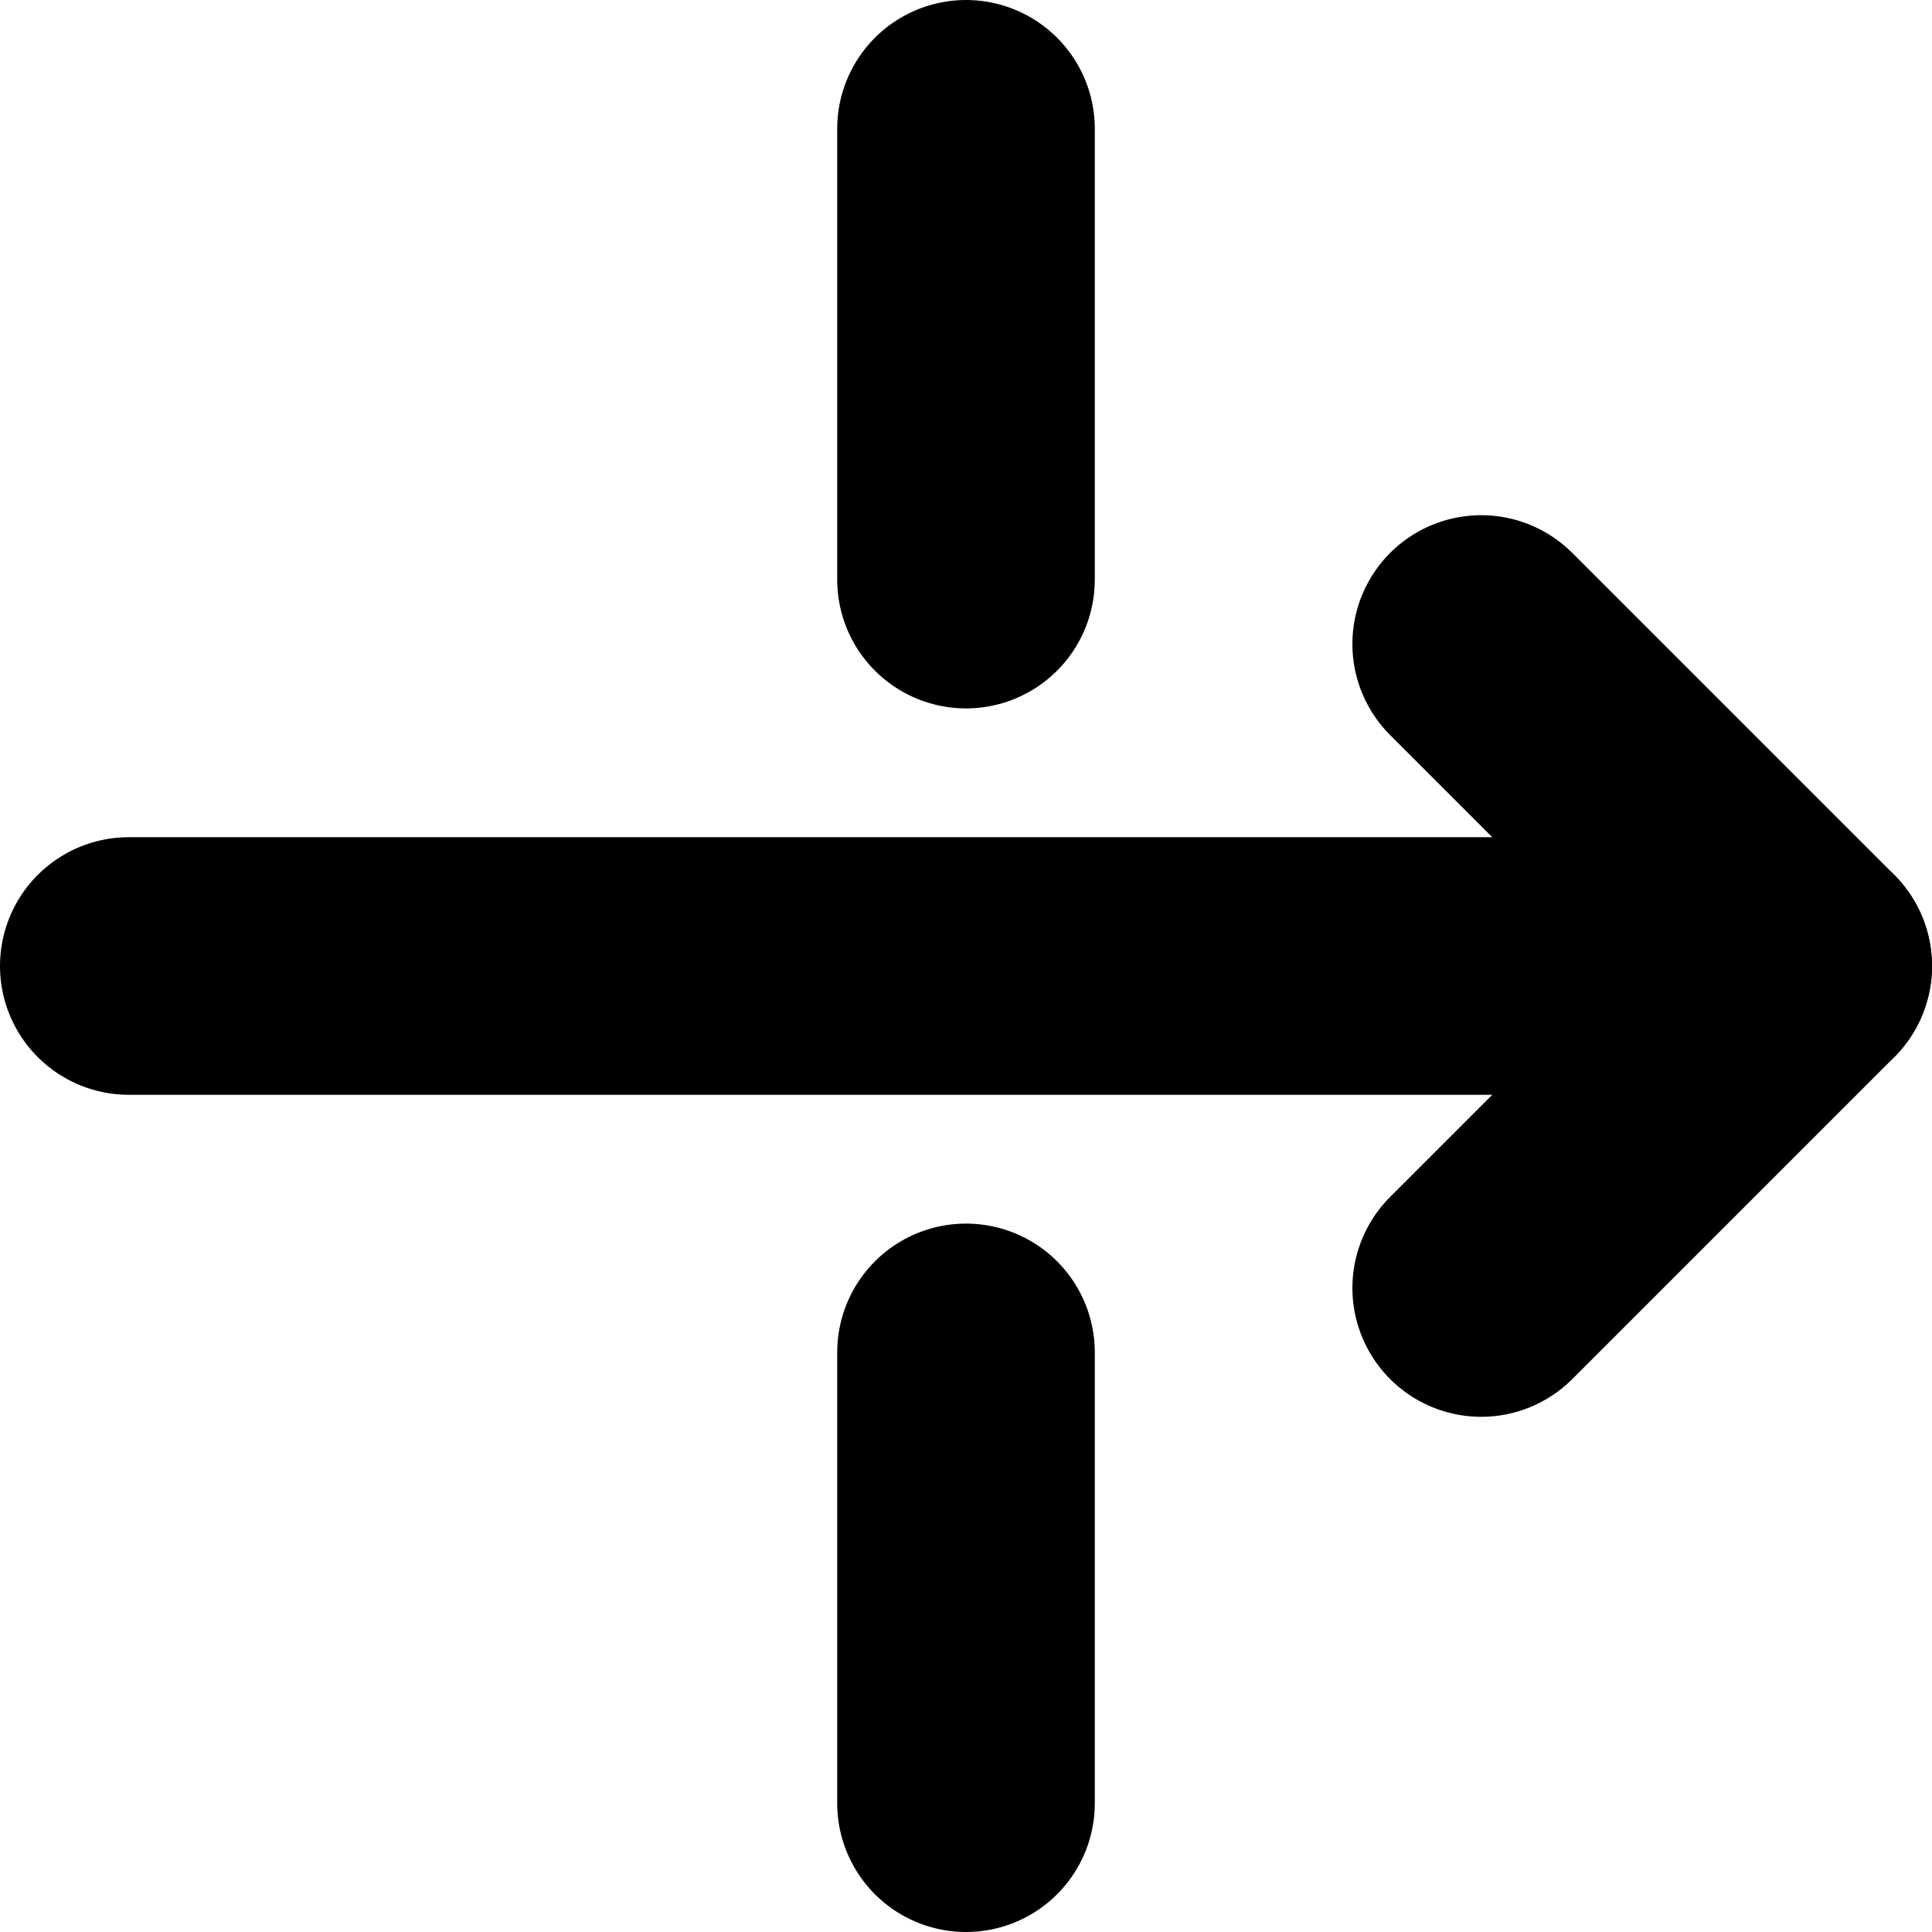
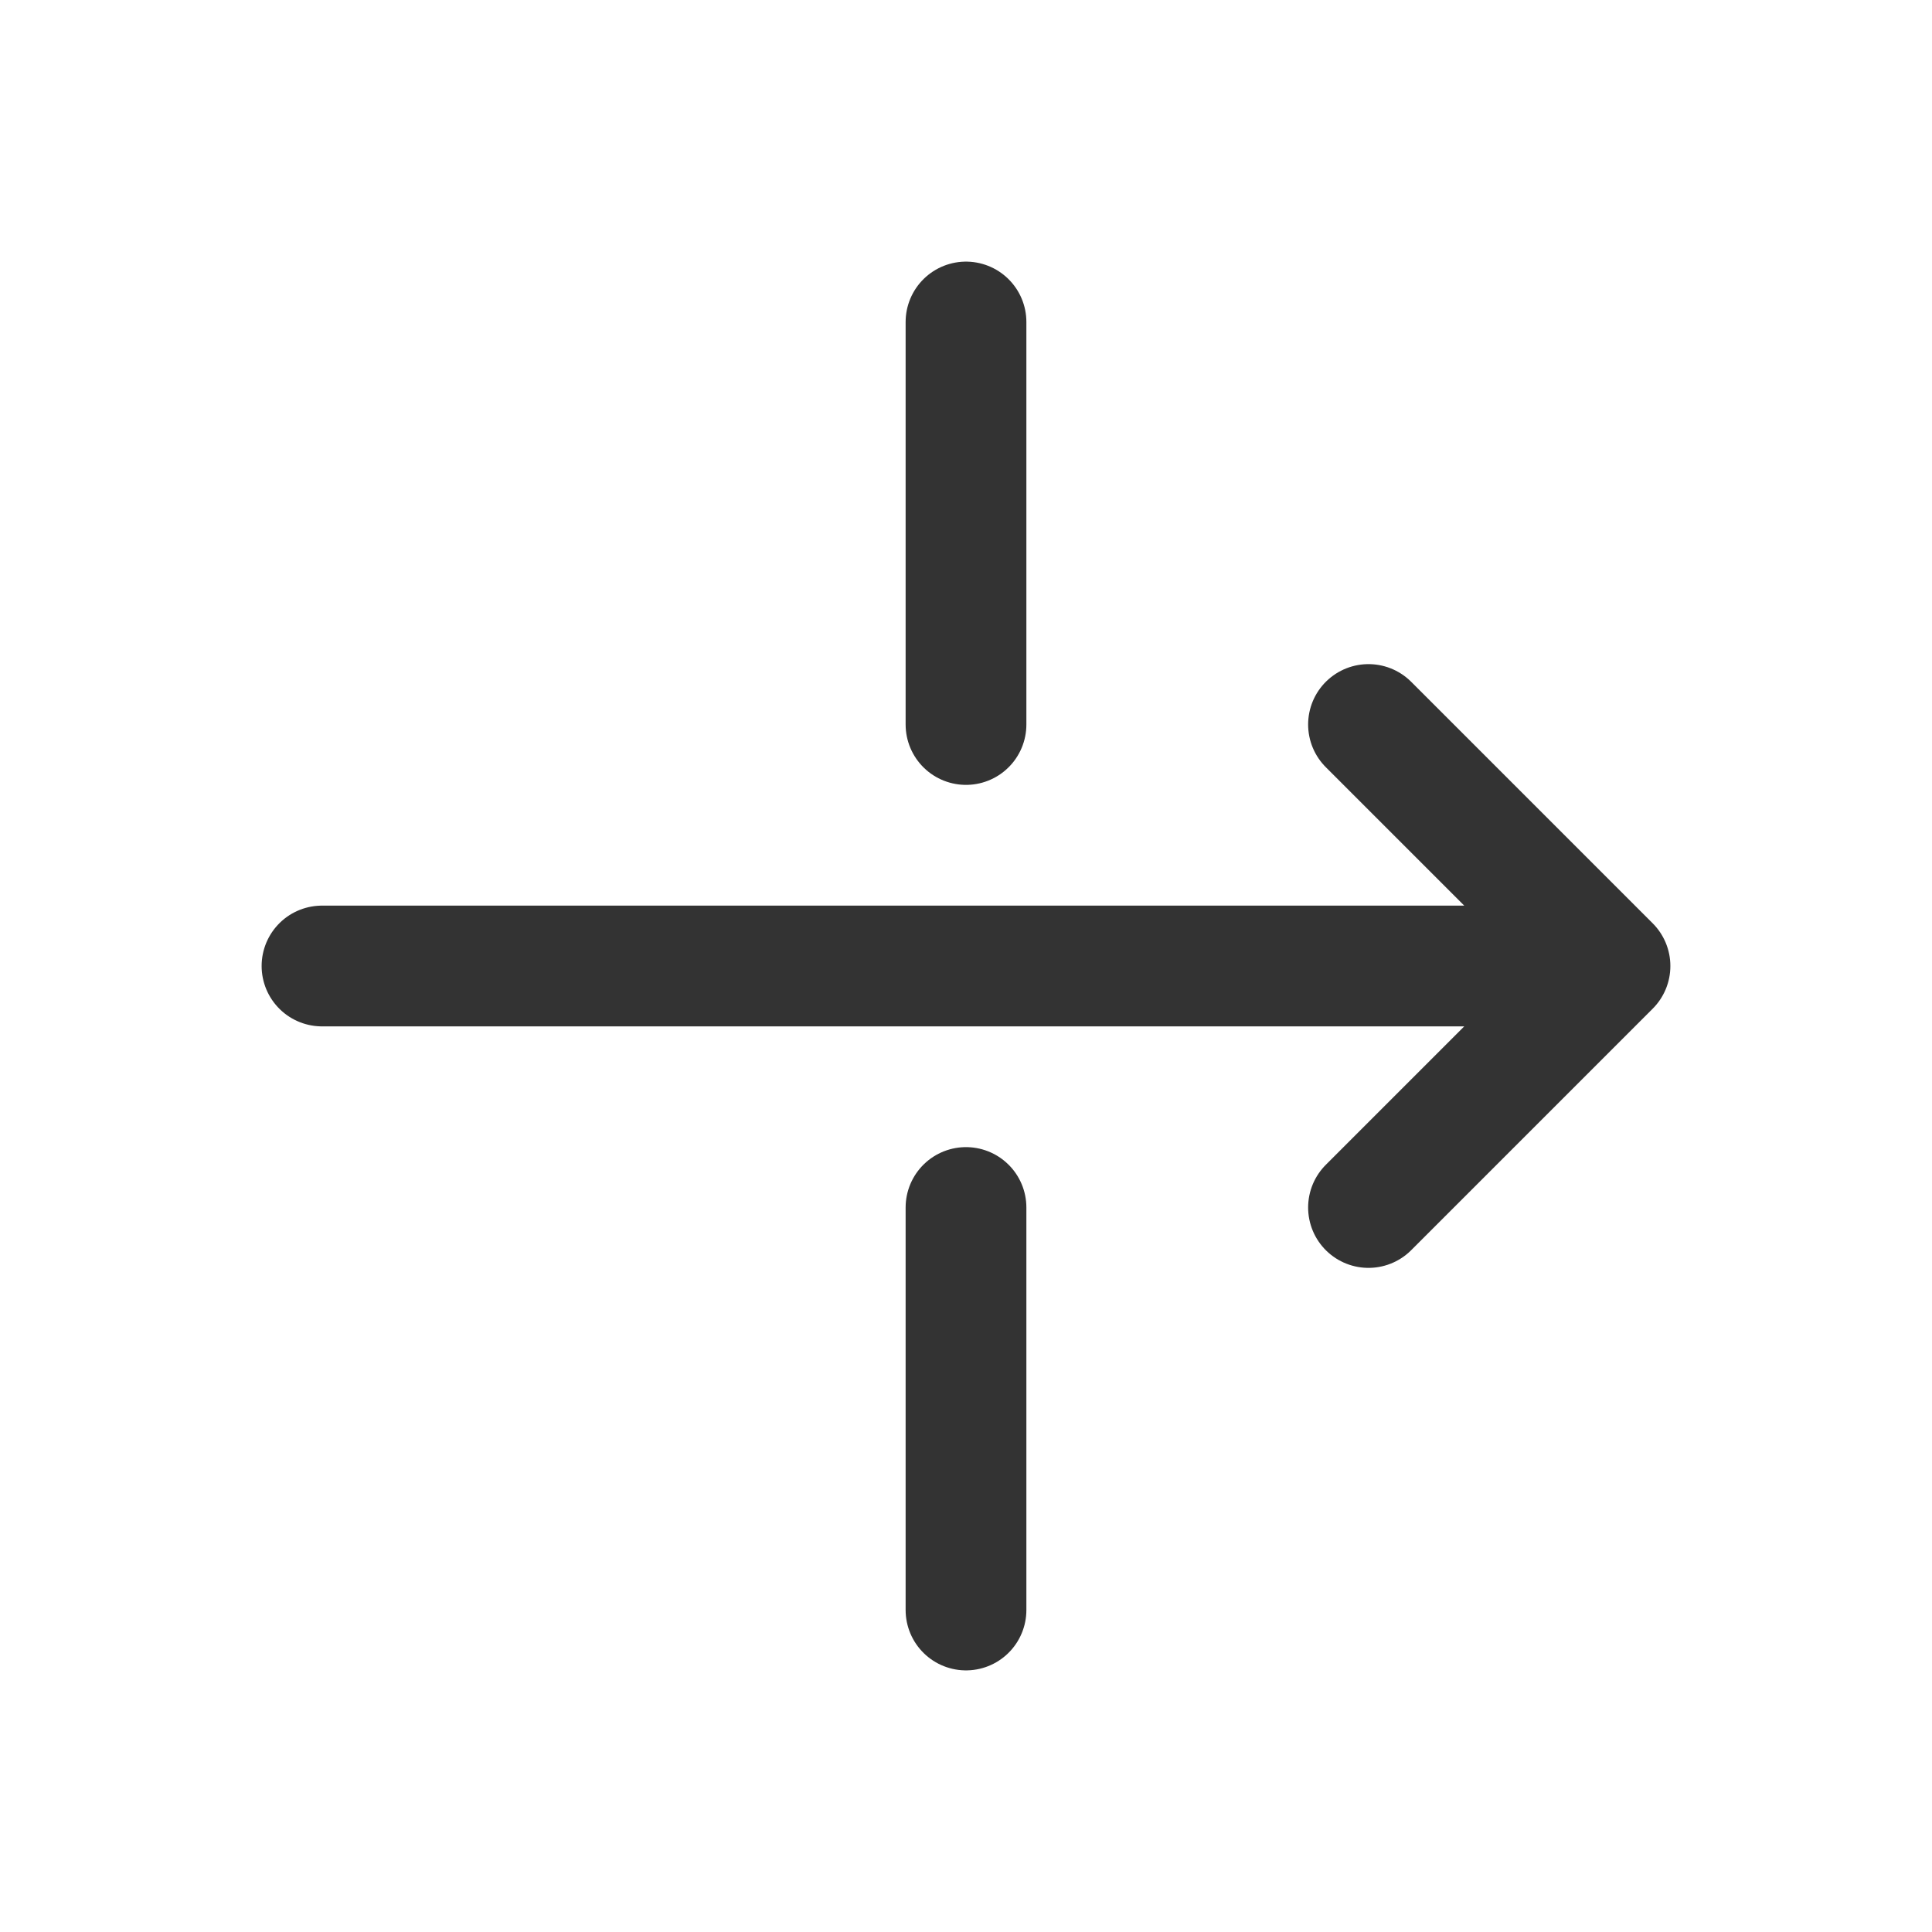
- <svg xmlns="http://www.w3.org/2000/svg" width="200" height="200" version="1.1" id="svg5">
-   <defs id="defs2" />
-   <g id="layer1">
-     <g id="g831" transform="matrix(0.6666667,0,0,0.6666667,-33.33333,-33.33333)">
-       <path style="fill:none;stroke:#000000;stroke-width:40;stroke-linecap:round;stroke-linejoin:round;stroke-miterlimit:4;stroke-dasharray:none;stroke-opacity:1" d="M 70,200 H 330" id="path935" />
-       <path style="fill:none;stroke:#000000;stroke-width:40;stroke-linecap:round;stroke-linejoin:round;stroke-miterlimit:4;stroke-dasharray:none;stroke-opacity:1" d="m 280,150 50,50 -50,50" id="path937" />
-       <path style="fill:none;stroke:#000000;stroke-width:40;stroke-linecap:round;stroke-linejoin:round;stroke-miterlimit:4;stroke-dasharray:none;stroke-opacity:1" d="m 200,70 v 70" id="path939" />
-       <path style="fill:none;stroke:#000000;stroke-width:40;stroke-linecap:round;stroke-linejoin:round;stroke-miterlimit:4;stroke-dasharray:none;stroke-opacity:1" d="m 200,260 v 70" id="path941" />
-     </g>
-   </g>
+ <svg xmlns="http://www.w3.org/2000/svg" width="240" height="240">
+   <path style="fill:none;stroke:#333;stroke-width:15;stroke-linecap:round;stroke-linejoin:round;stroke-miterlimit:4;stroke-dasharray:none;stroke-opacity:1" d="M40 120h160M170 90l30 30-30 30M120 40v50M120 150v50" />
</svg>
